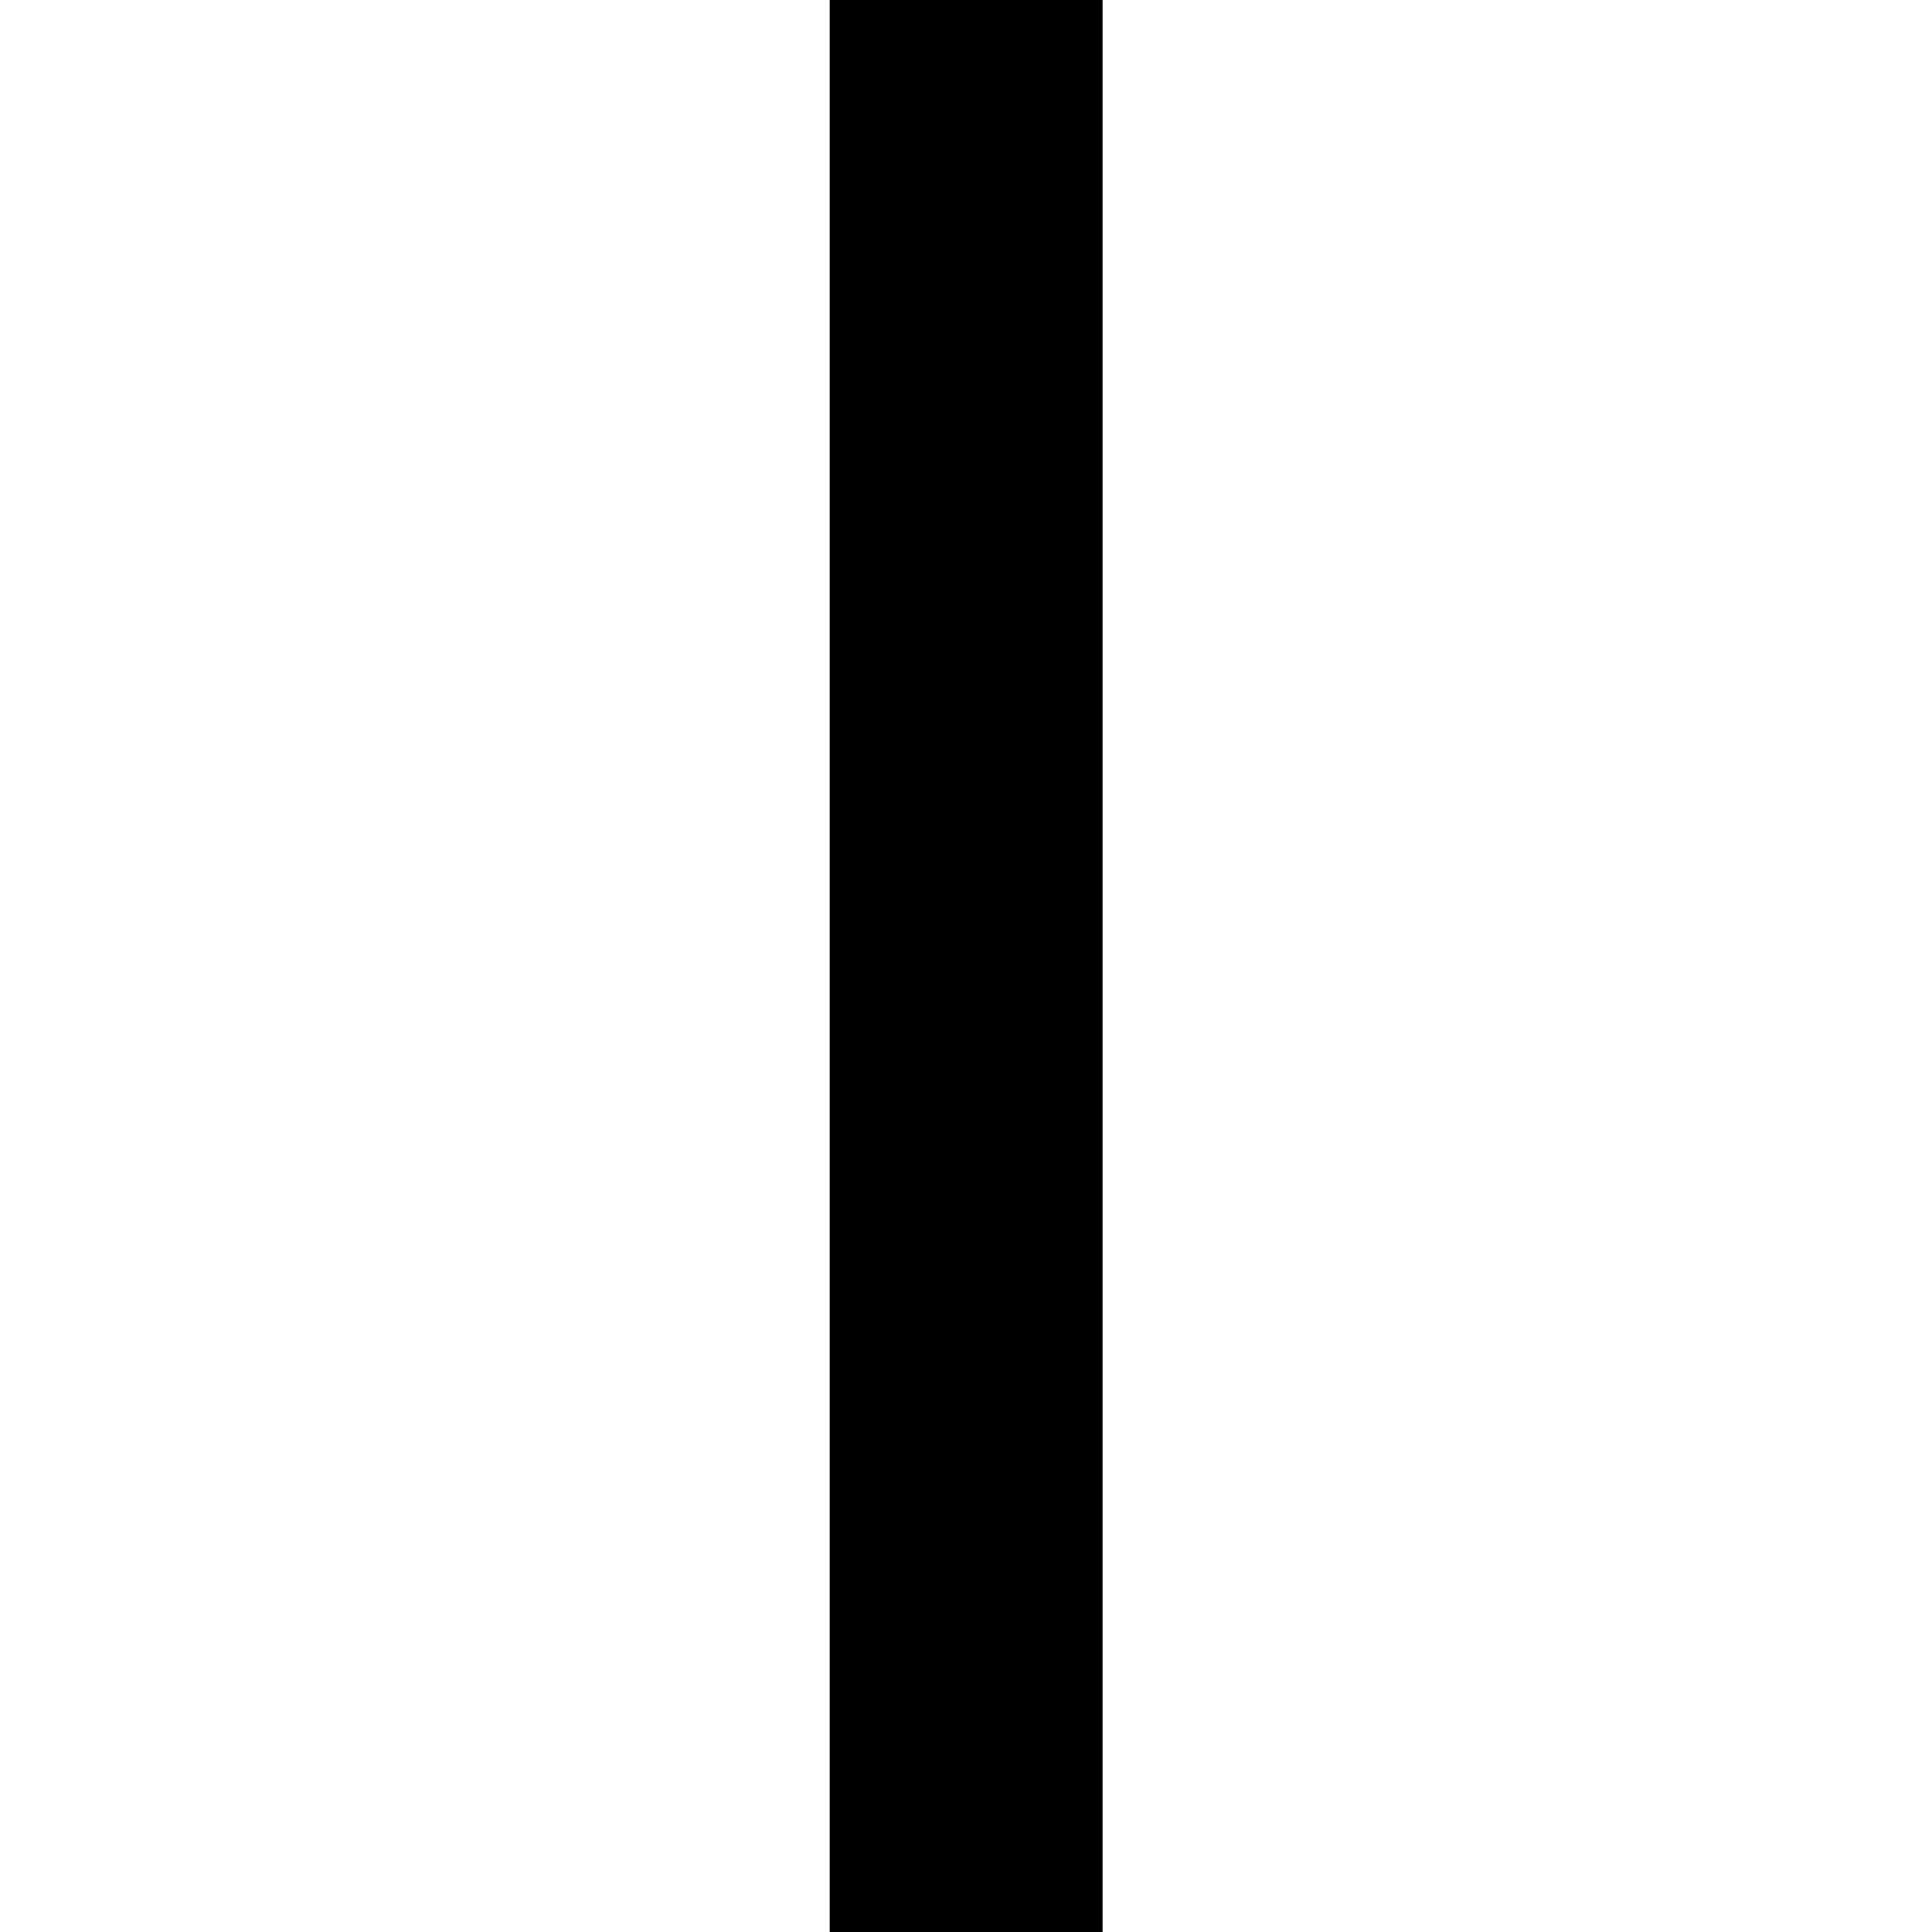
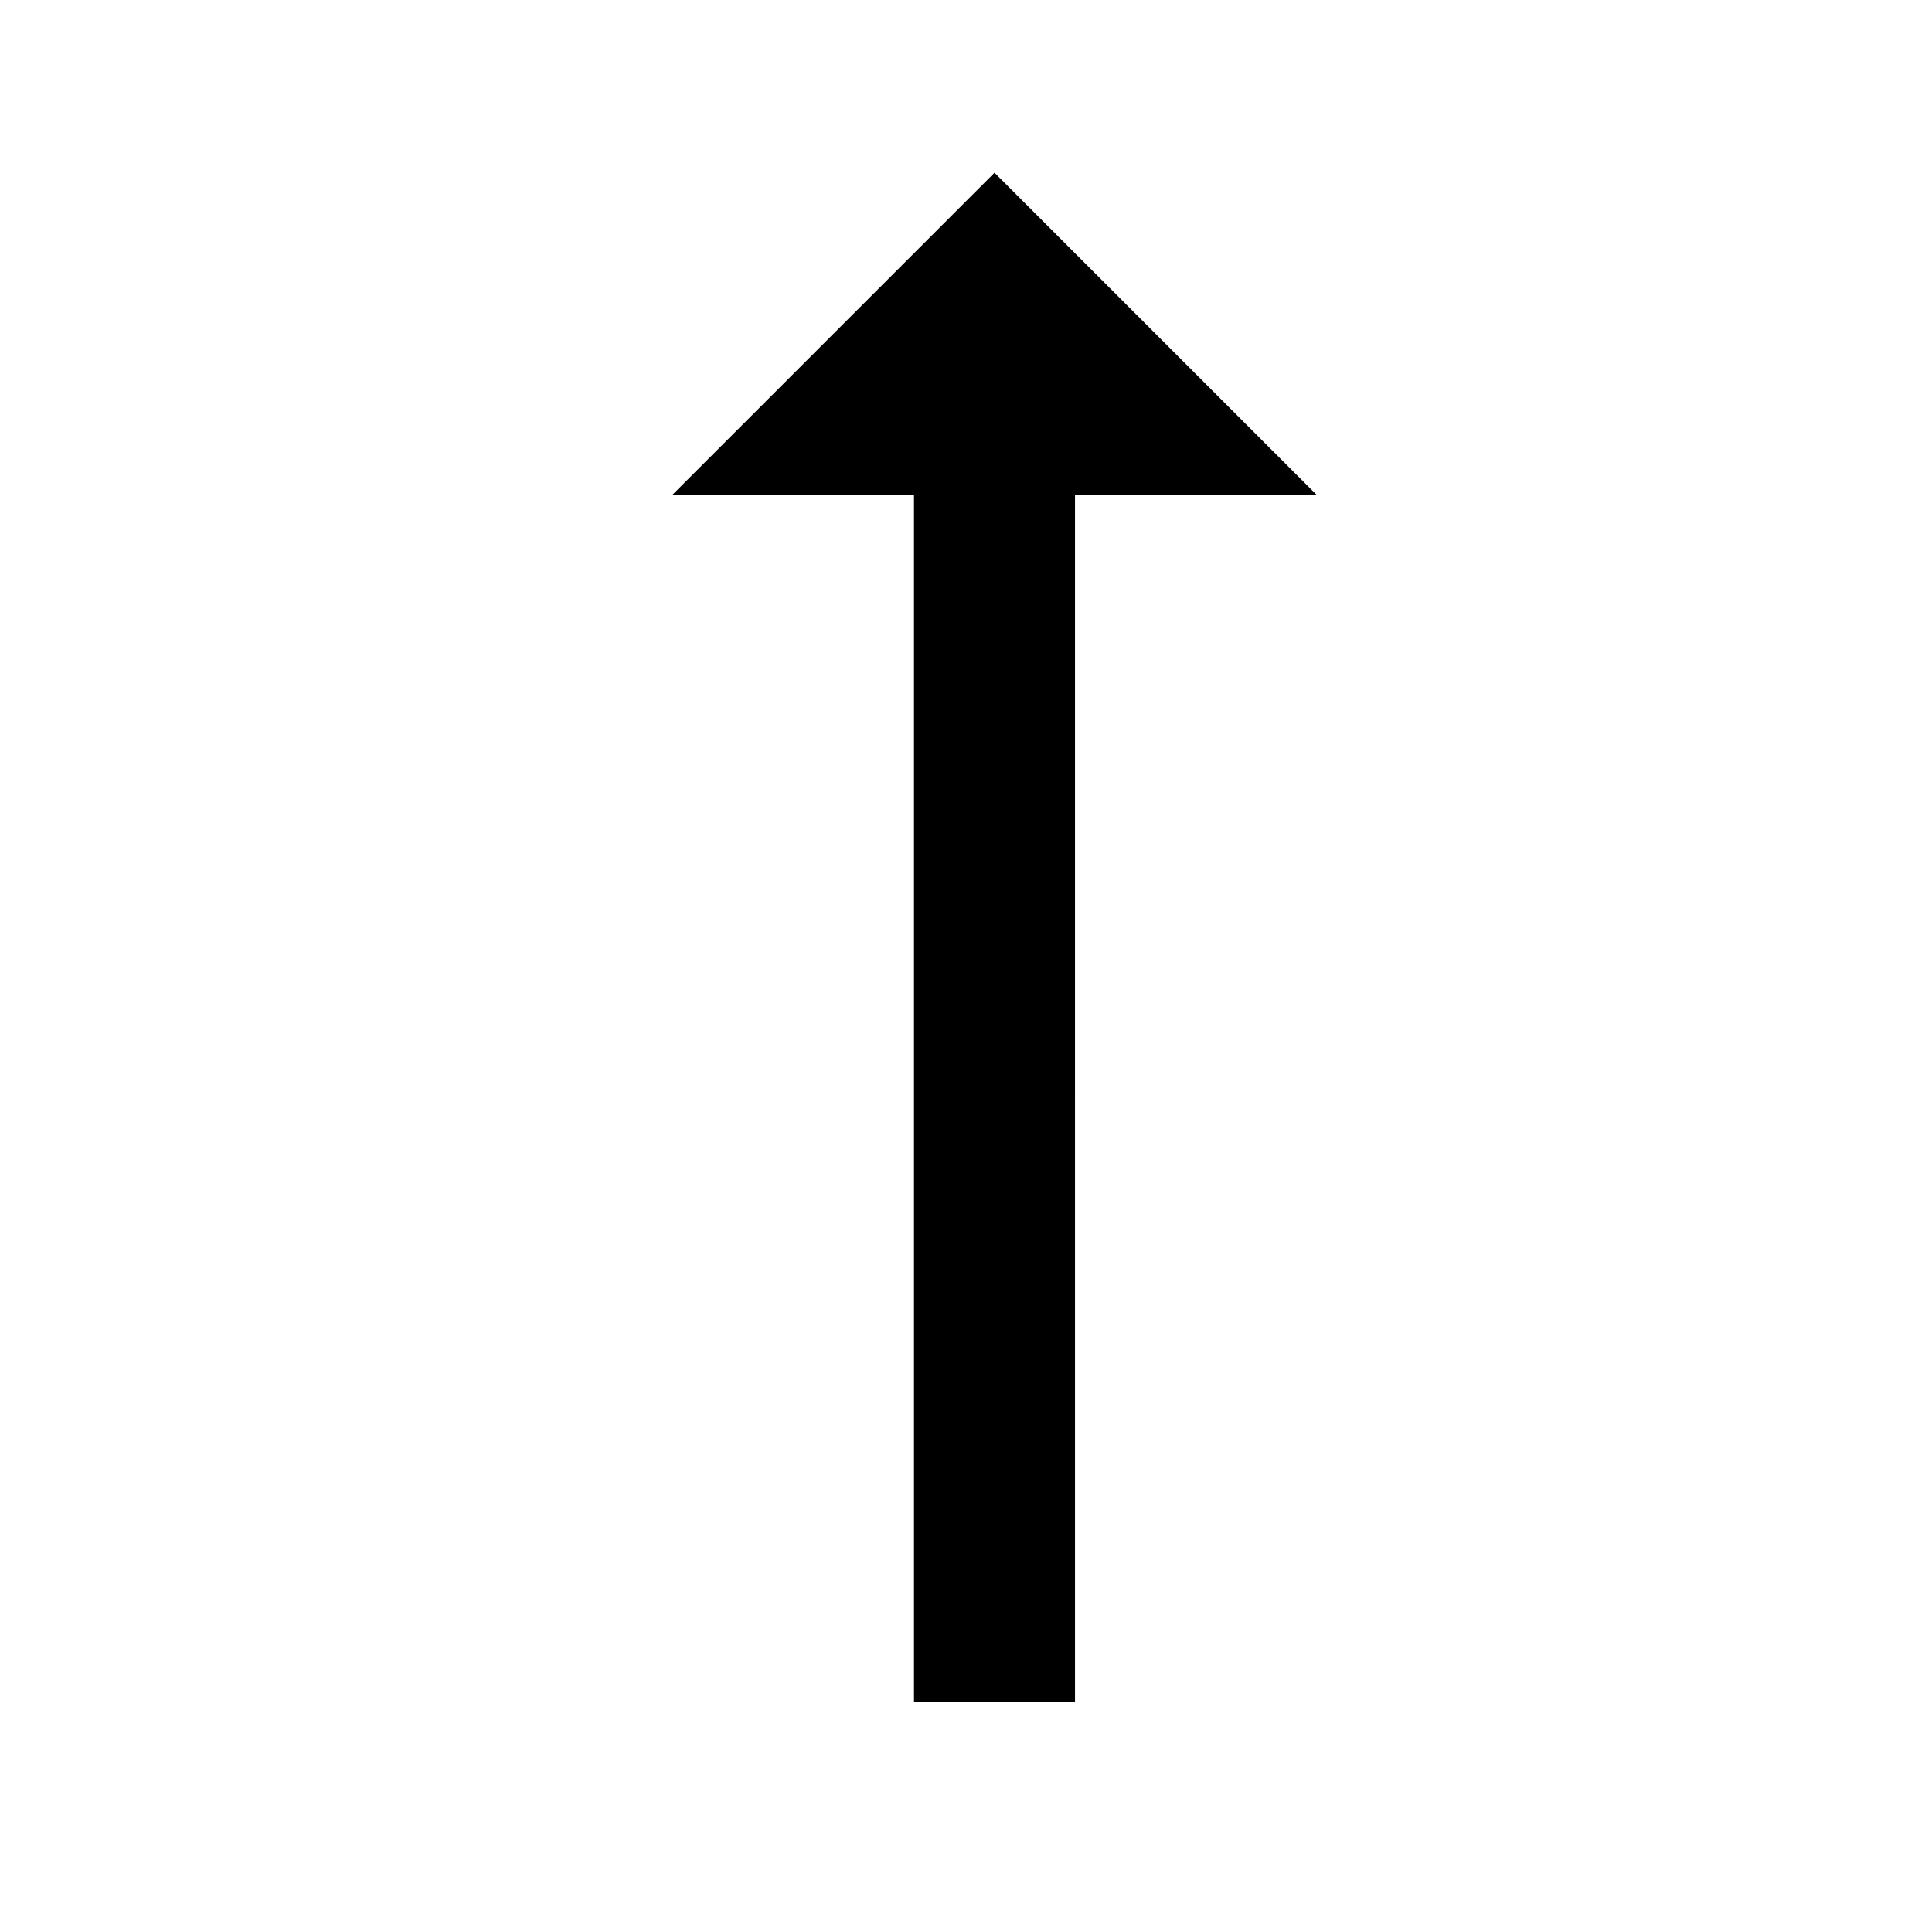
- <svg width="24" height="24" viewBox="0 0 6.35 6.35">
-   <g id="layer1">
-     <rect style="fill:#000000;fill-rule:evenodd;stroke-width:0.01" id="rect31" width="6.368" height="0.897" x="-0.009" y="-3.624" transform="rotate(90)" />
-   </g>
+ <svg height="24px" viewBox="0 0 24 24" width="24px" fill="#000000">
+   <path d="M0 0h24v24H0V0z" fill="none" id="path2" />
+   <path d="m 12.354,2.146 -4,4 3,1.4e-5 7.1e-5,15 2,10e-6 -7.2e-5,-15 3,1.48e-5 z" id="path4" style="stroke-width:1" />
</svg>
